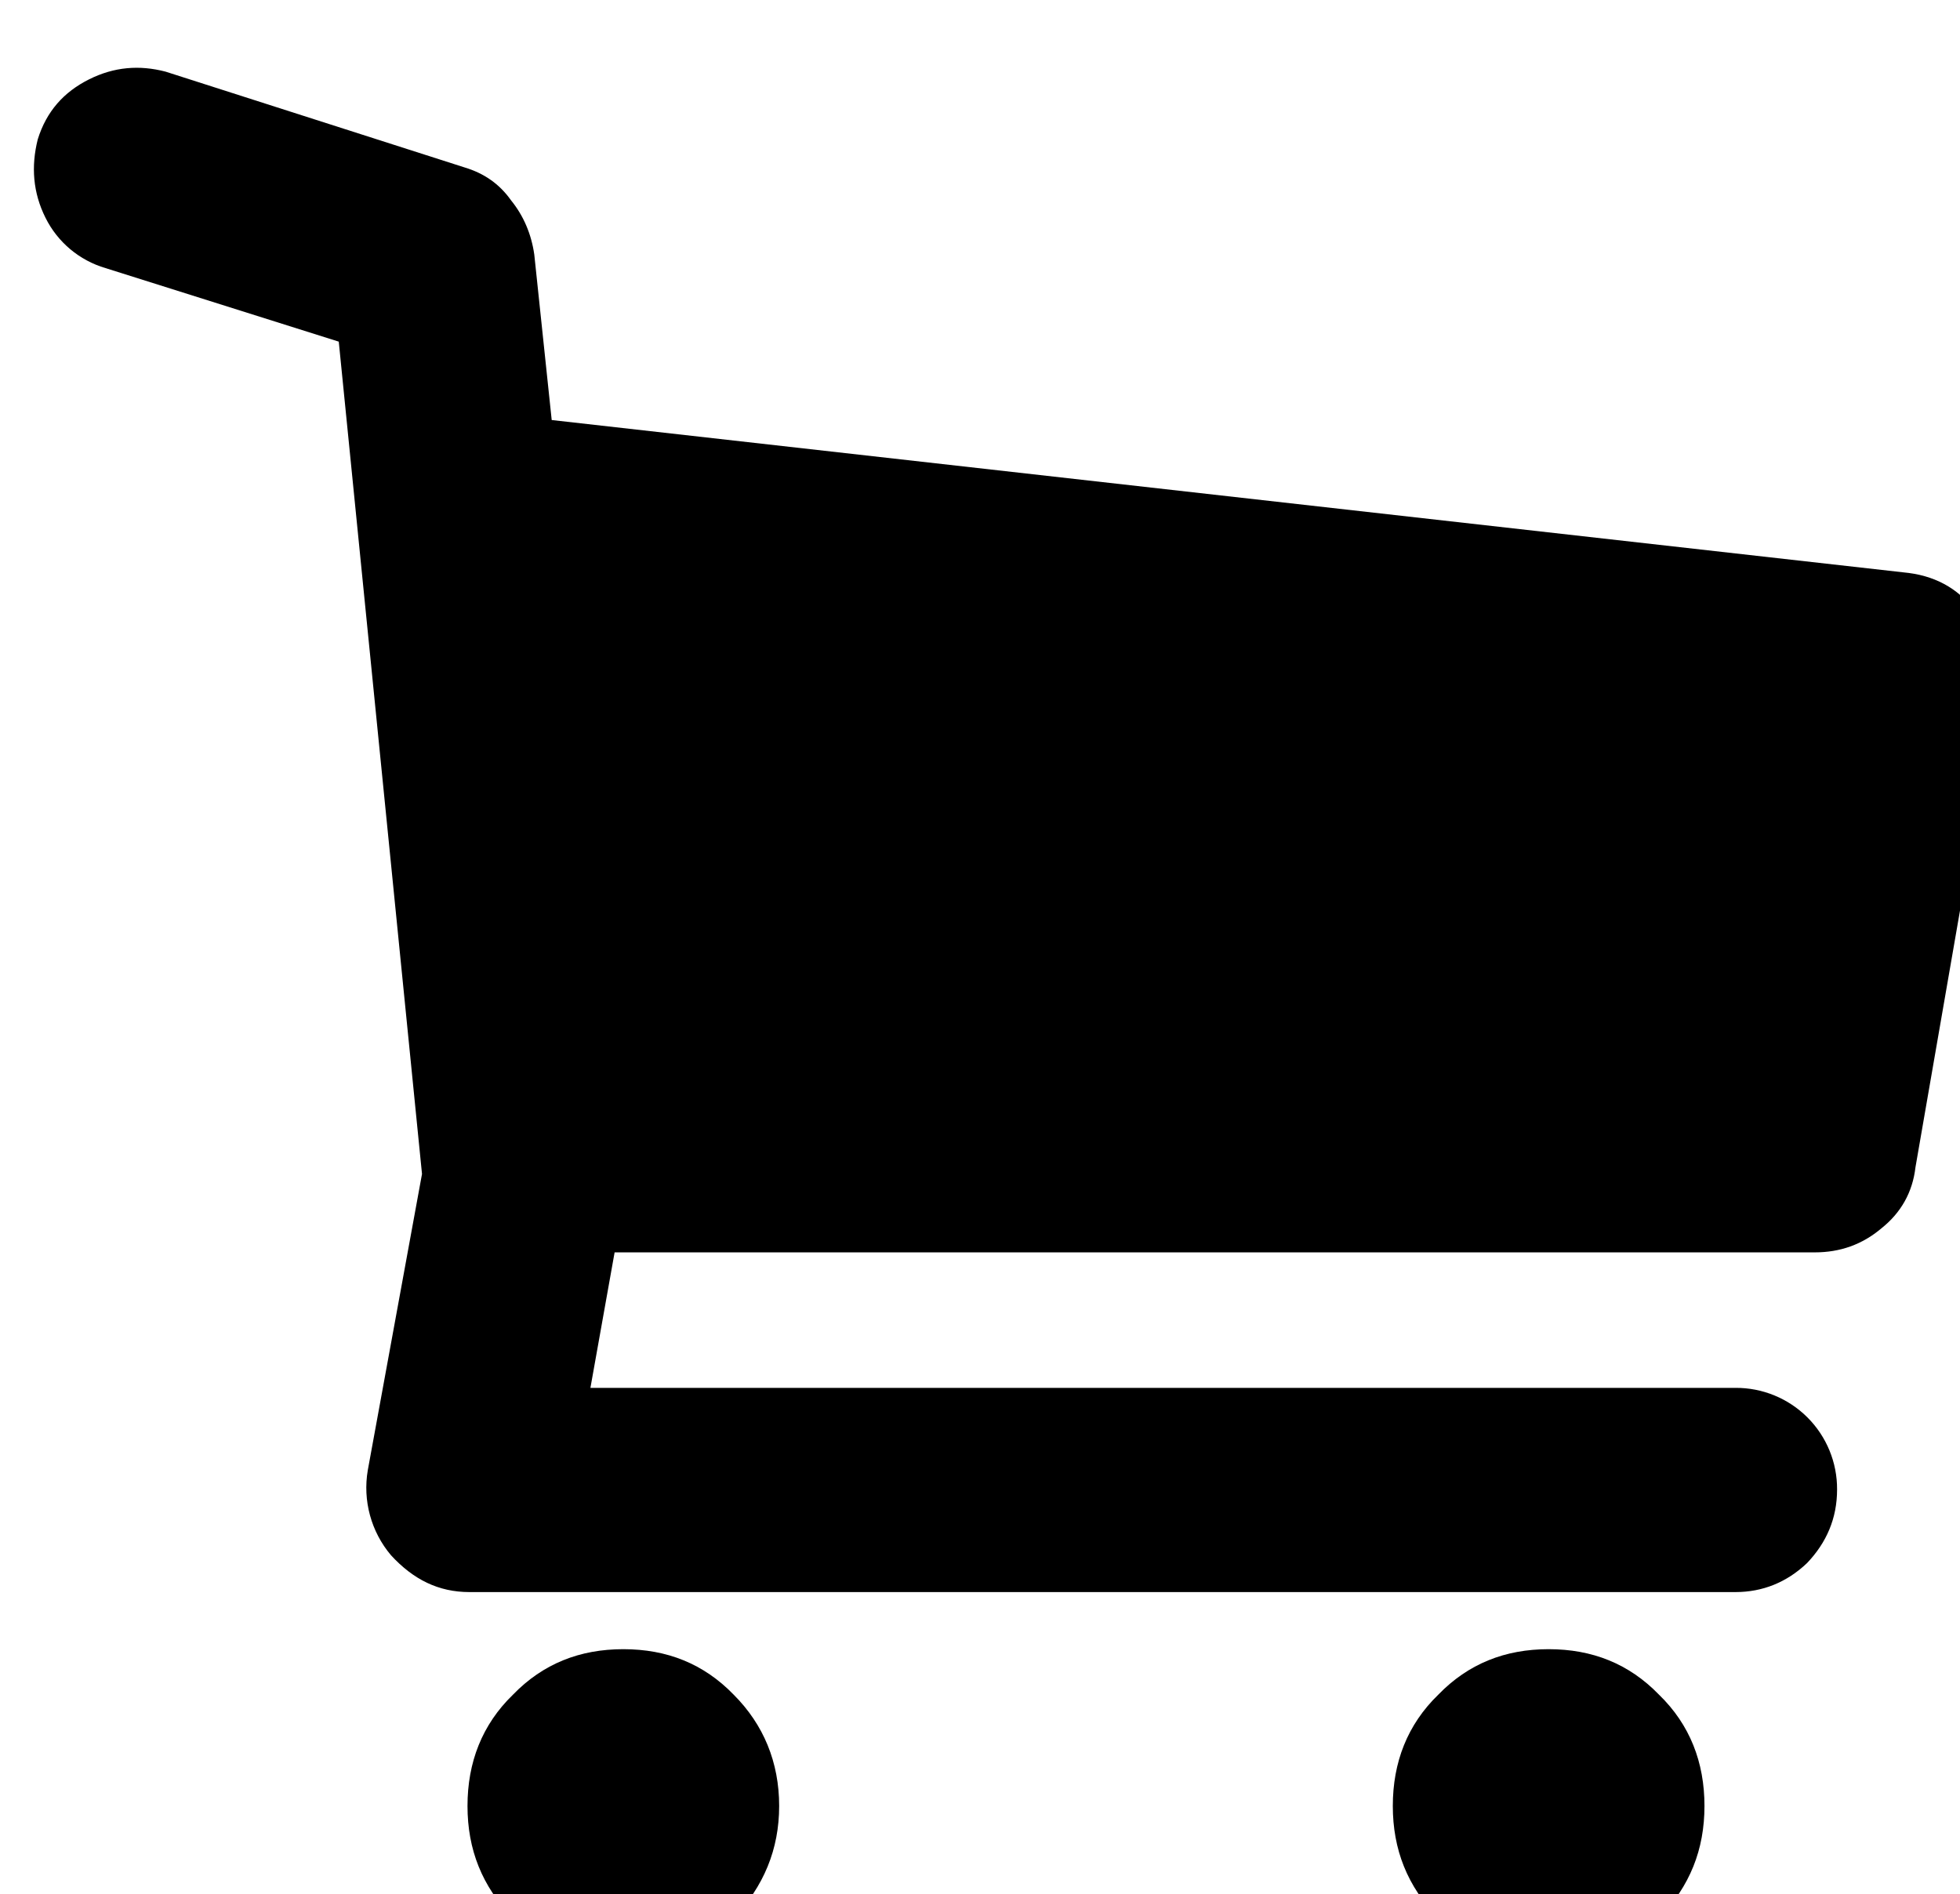
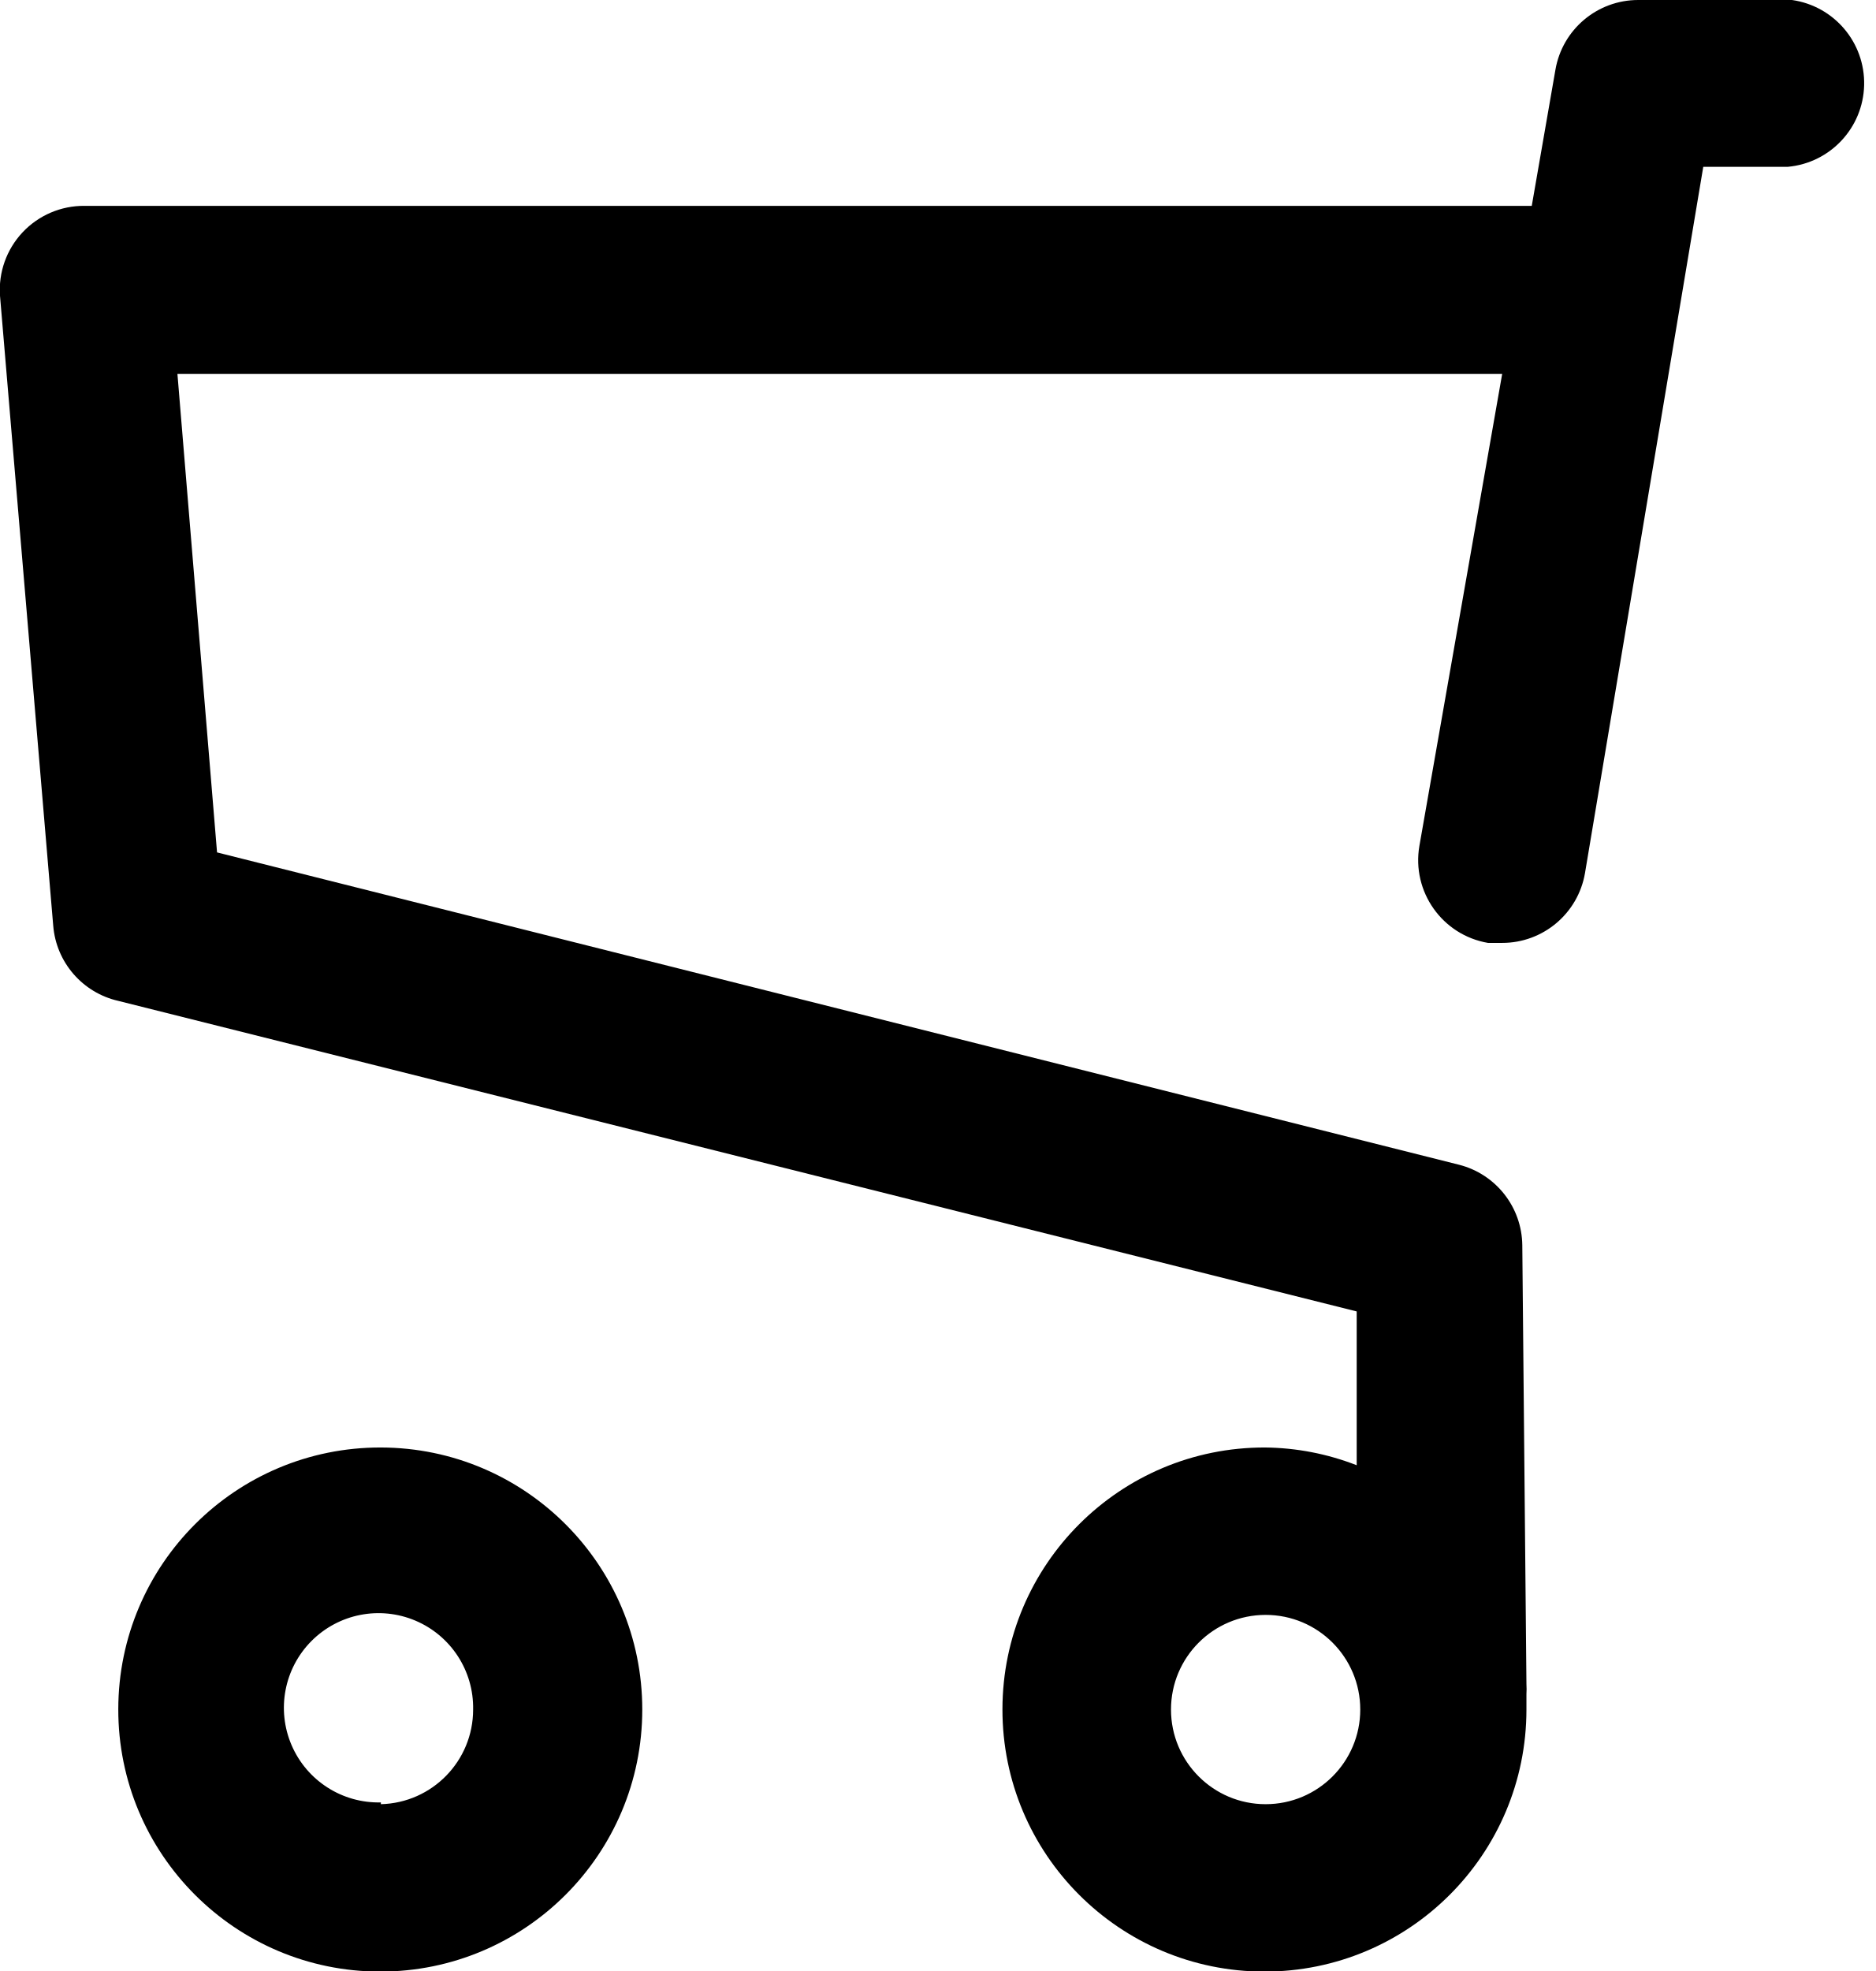
- <svg xmlns="http://www.w3.org/2000/svg">
-   <path d="M20.43 6.35c.18.22.25.49.21.81l-.85 4.9c-.03.26-.15.47-.35.63-.2.17-.43.25-.69.25H6.35l-.25 1.4h11.83a1.044 1.044 0 0 1 1.05 1.05c0 .3-.11.55-.31.76-.21.2-.46.3-.74.3H4.85c-.32 0-.58-.13-.81-.38a1.08 1.08 0 0 1-.24-.88l.56-3.06-.86-8.6-2.41-.76a1.01 1.01 0 0 1-.62-.52c-.13-.26-.15-.53-.08-.81.09-.29.27-.49.53-.62s.52-.15.79-.08l3.09.99c.2.06.36.17.48.34.13.16.21.35.24.56l.18 1.71 14.02 1.58c.31.04.55.19.71.43zM6.44 17.04c.45 0 .83.15 1.14.47.31.31.47.7.47 1.15 0 .45-.16.83-.47 1.16-.31.32-.69.48-1.14.48-.45 0-.83-.16-1.14-.48-.32-.33-.47-.71-.47-1.16 0-.45.15-.84.47-1.15.31-.32.69-.47 1.14-.47zm9.56 0c.45 0 .83.15 1.14.47.32.31.47.7.47 1.15 0 .45-.15.83-.47 1.16-.31.32-.69.48-1.14.48-.45 0-.83-.16-1.14-.48-.32-.33-.47-.71-.47-1.16 0-.45.15-.84.47-1.15.31-.32.69-.47 1.14-.47z" />
+ <svg xmlns="http://www.w3.org/2000/svg" viewBox="0 0 31.72 33.32">
+   <path d="M30.3 0H27.7a1.42 1.42 0 0 0-1.4 1.18l-.4 2.3H1.43A1.42 1.42 0 0 0 0 5l.9 10.65A1.42 1.42 0 0 0 2 16.92l20.94 5.25v2.6a4.38 4.38 0 0 0-1.55-.3 4.43 4.43 0 1 0 4.42 4.43v-.26a1.4 1.4 0 0 0 0-.17l-.07-7.42a1.42 1.42 0 0 0-1.07-1.36l-21-5.28L3 6.32h22.4L24 14.3a1.42 1.42 0 0 0 1.16 1.64h.24a1.42 1.42 0 0 0 1.4-1.18l2-11.94h1.43A1.42 1.42 0 0 0 30.3 0zm-8.9 30.5a1.6 1.6 0 1 1 1.6-1.6 1.6 1.6 0 0 1-1.6 1.6zM6.44 24.47a4.43 4.43 0 1 0 4.42 4.43 4.43 4.43 0 0 0-4.42-4.43zm0 6A1.6 1.6 0 1 1 8 28.9a1.6 1.6 0 0 1-1.56 1.6z" />
</svg>
